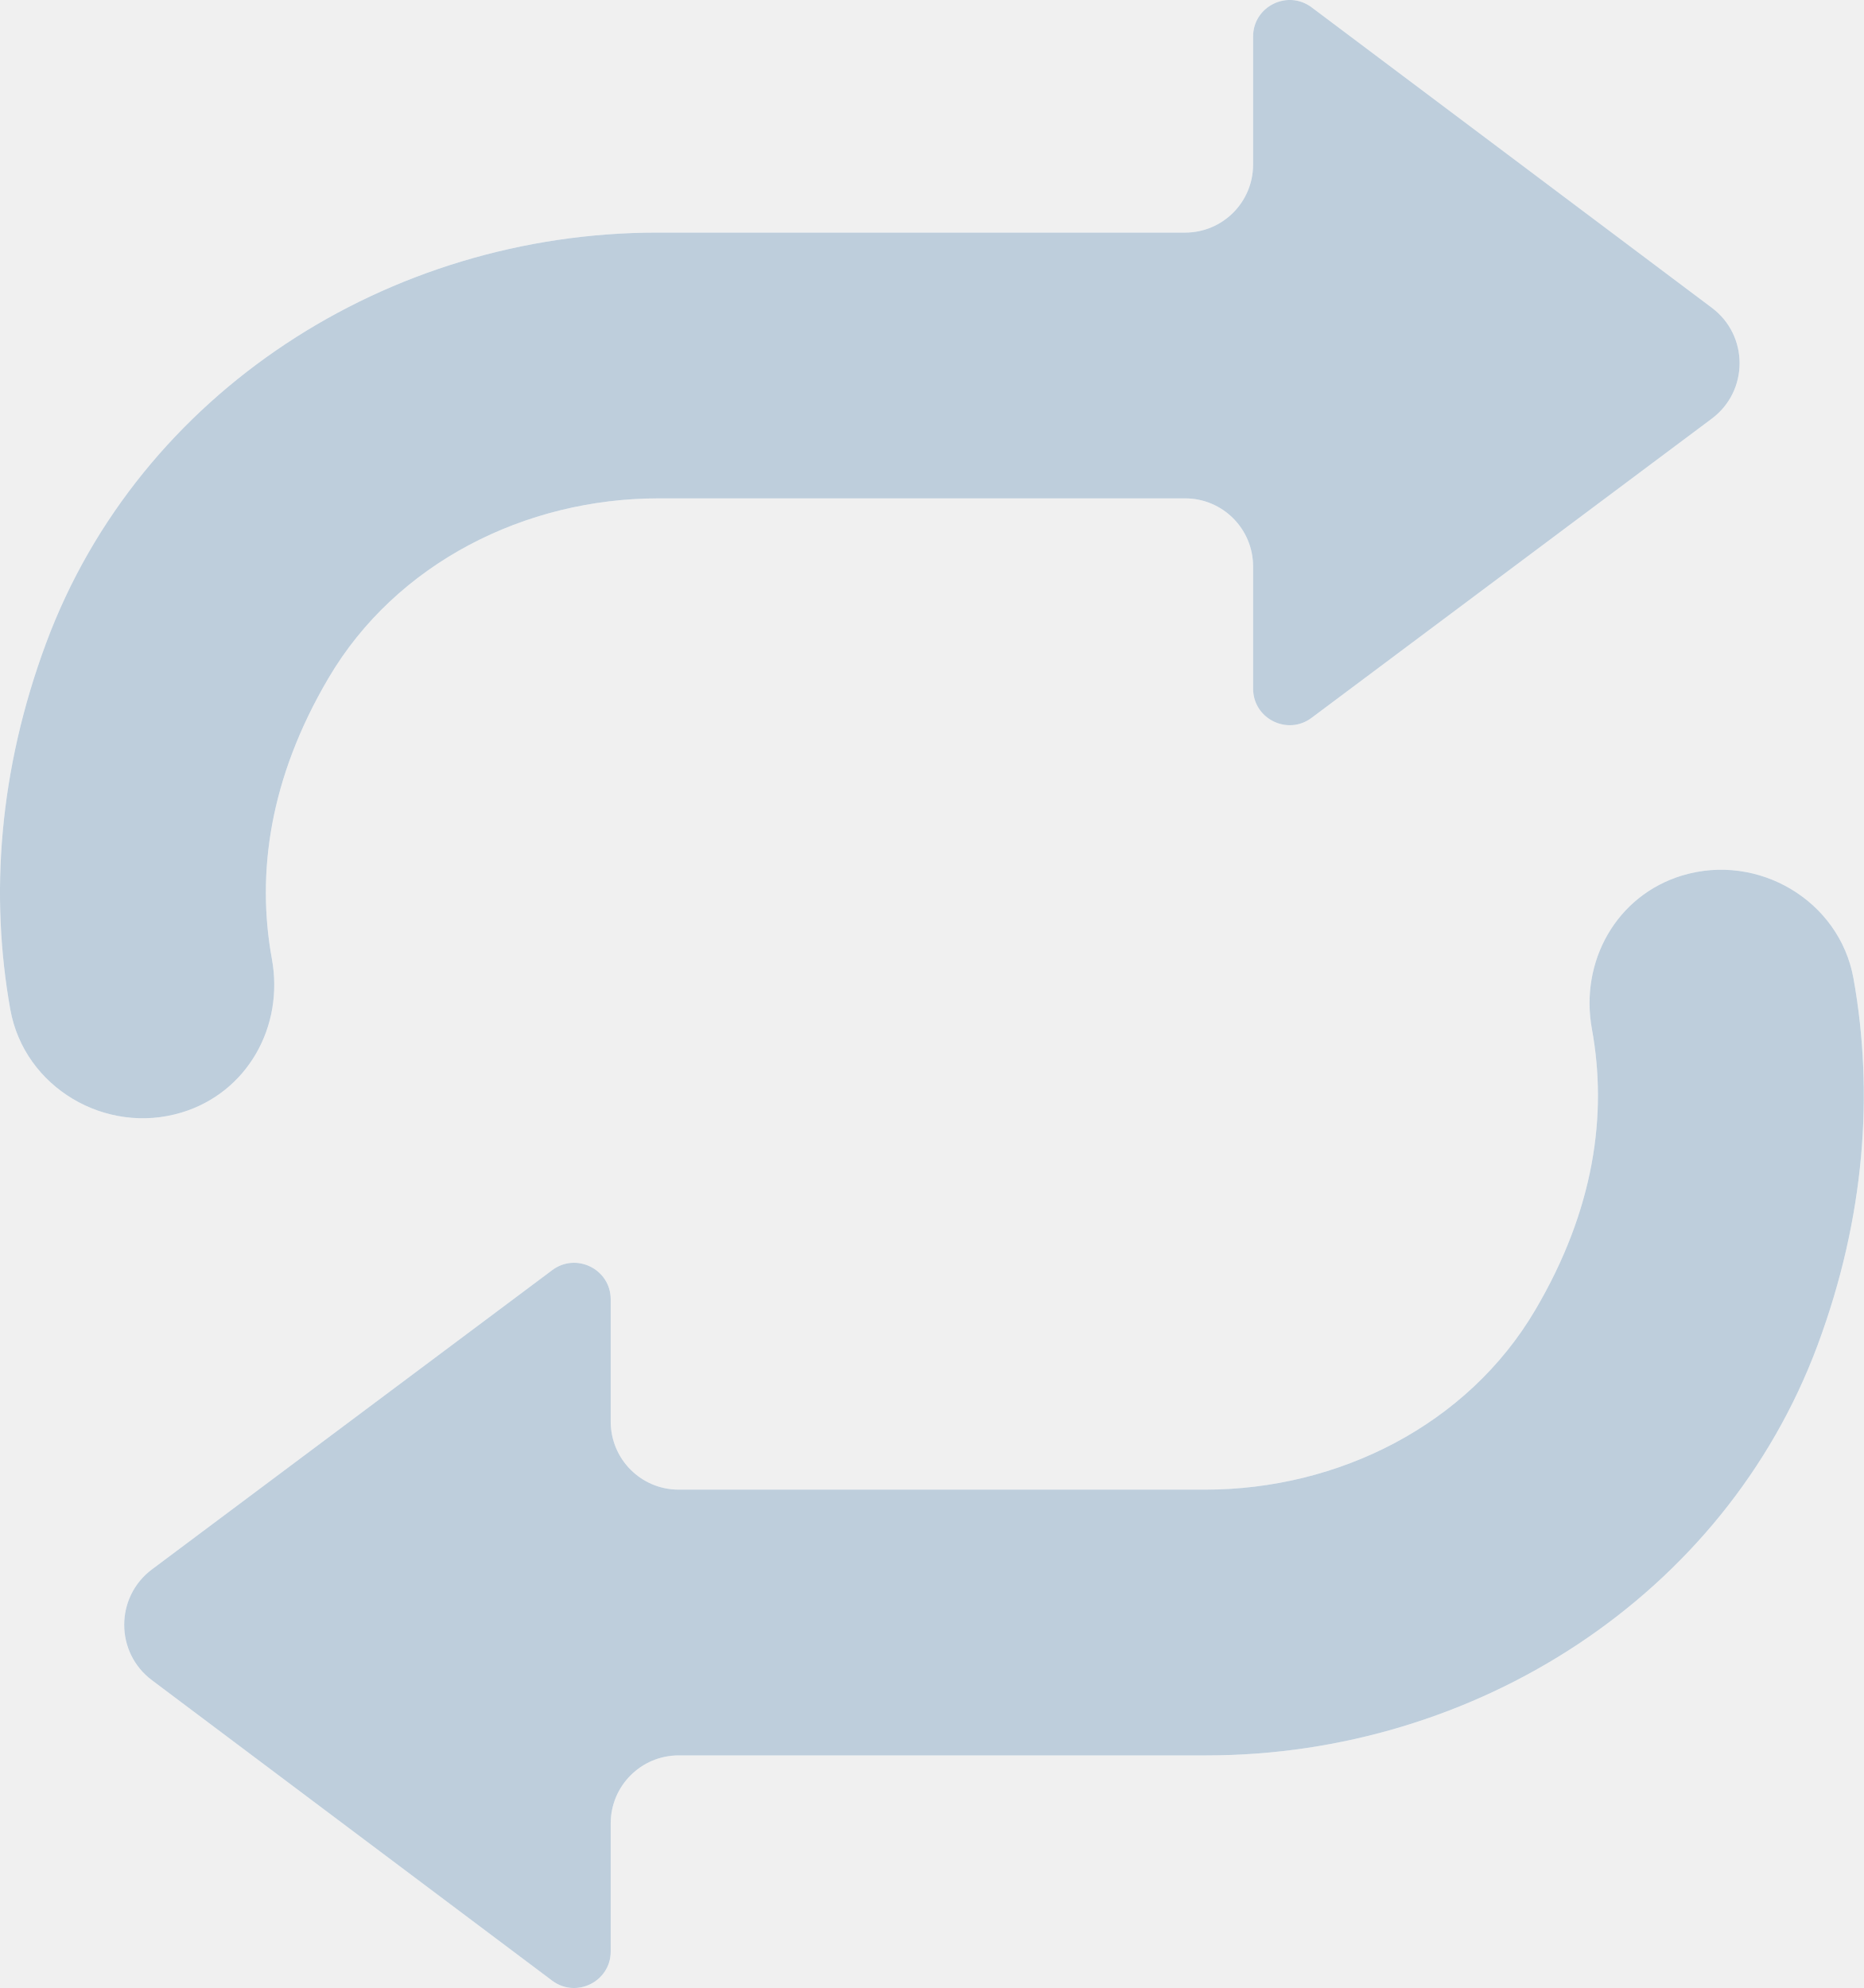
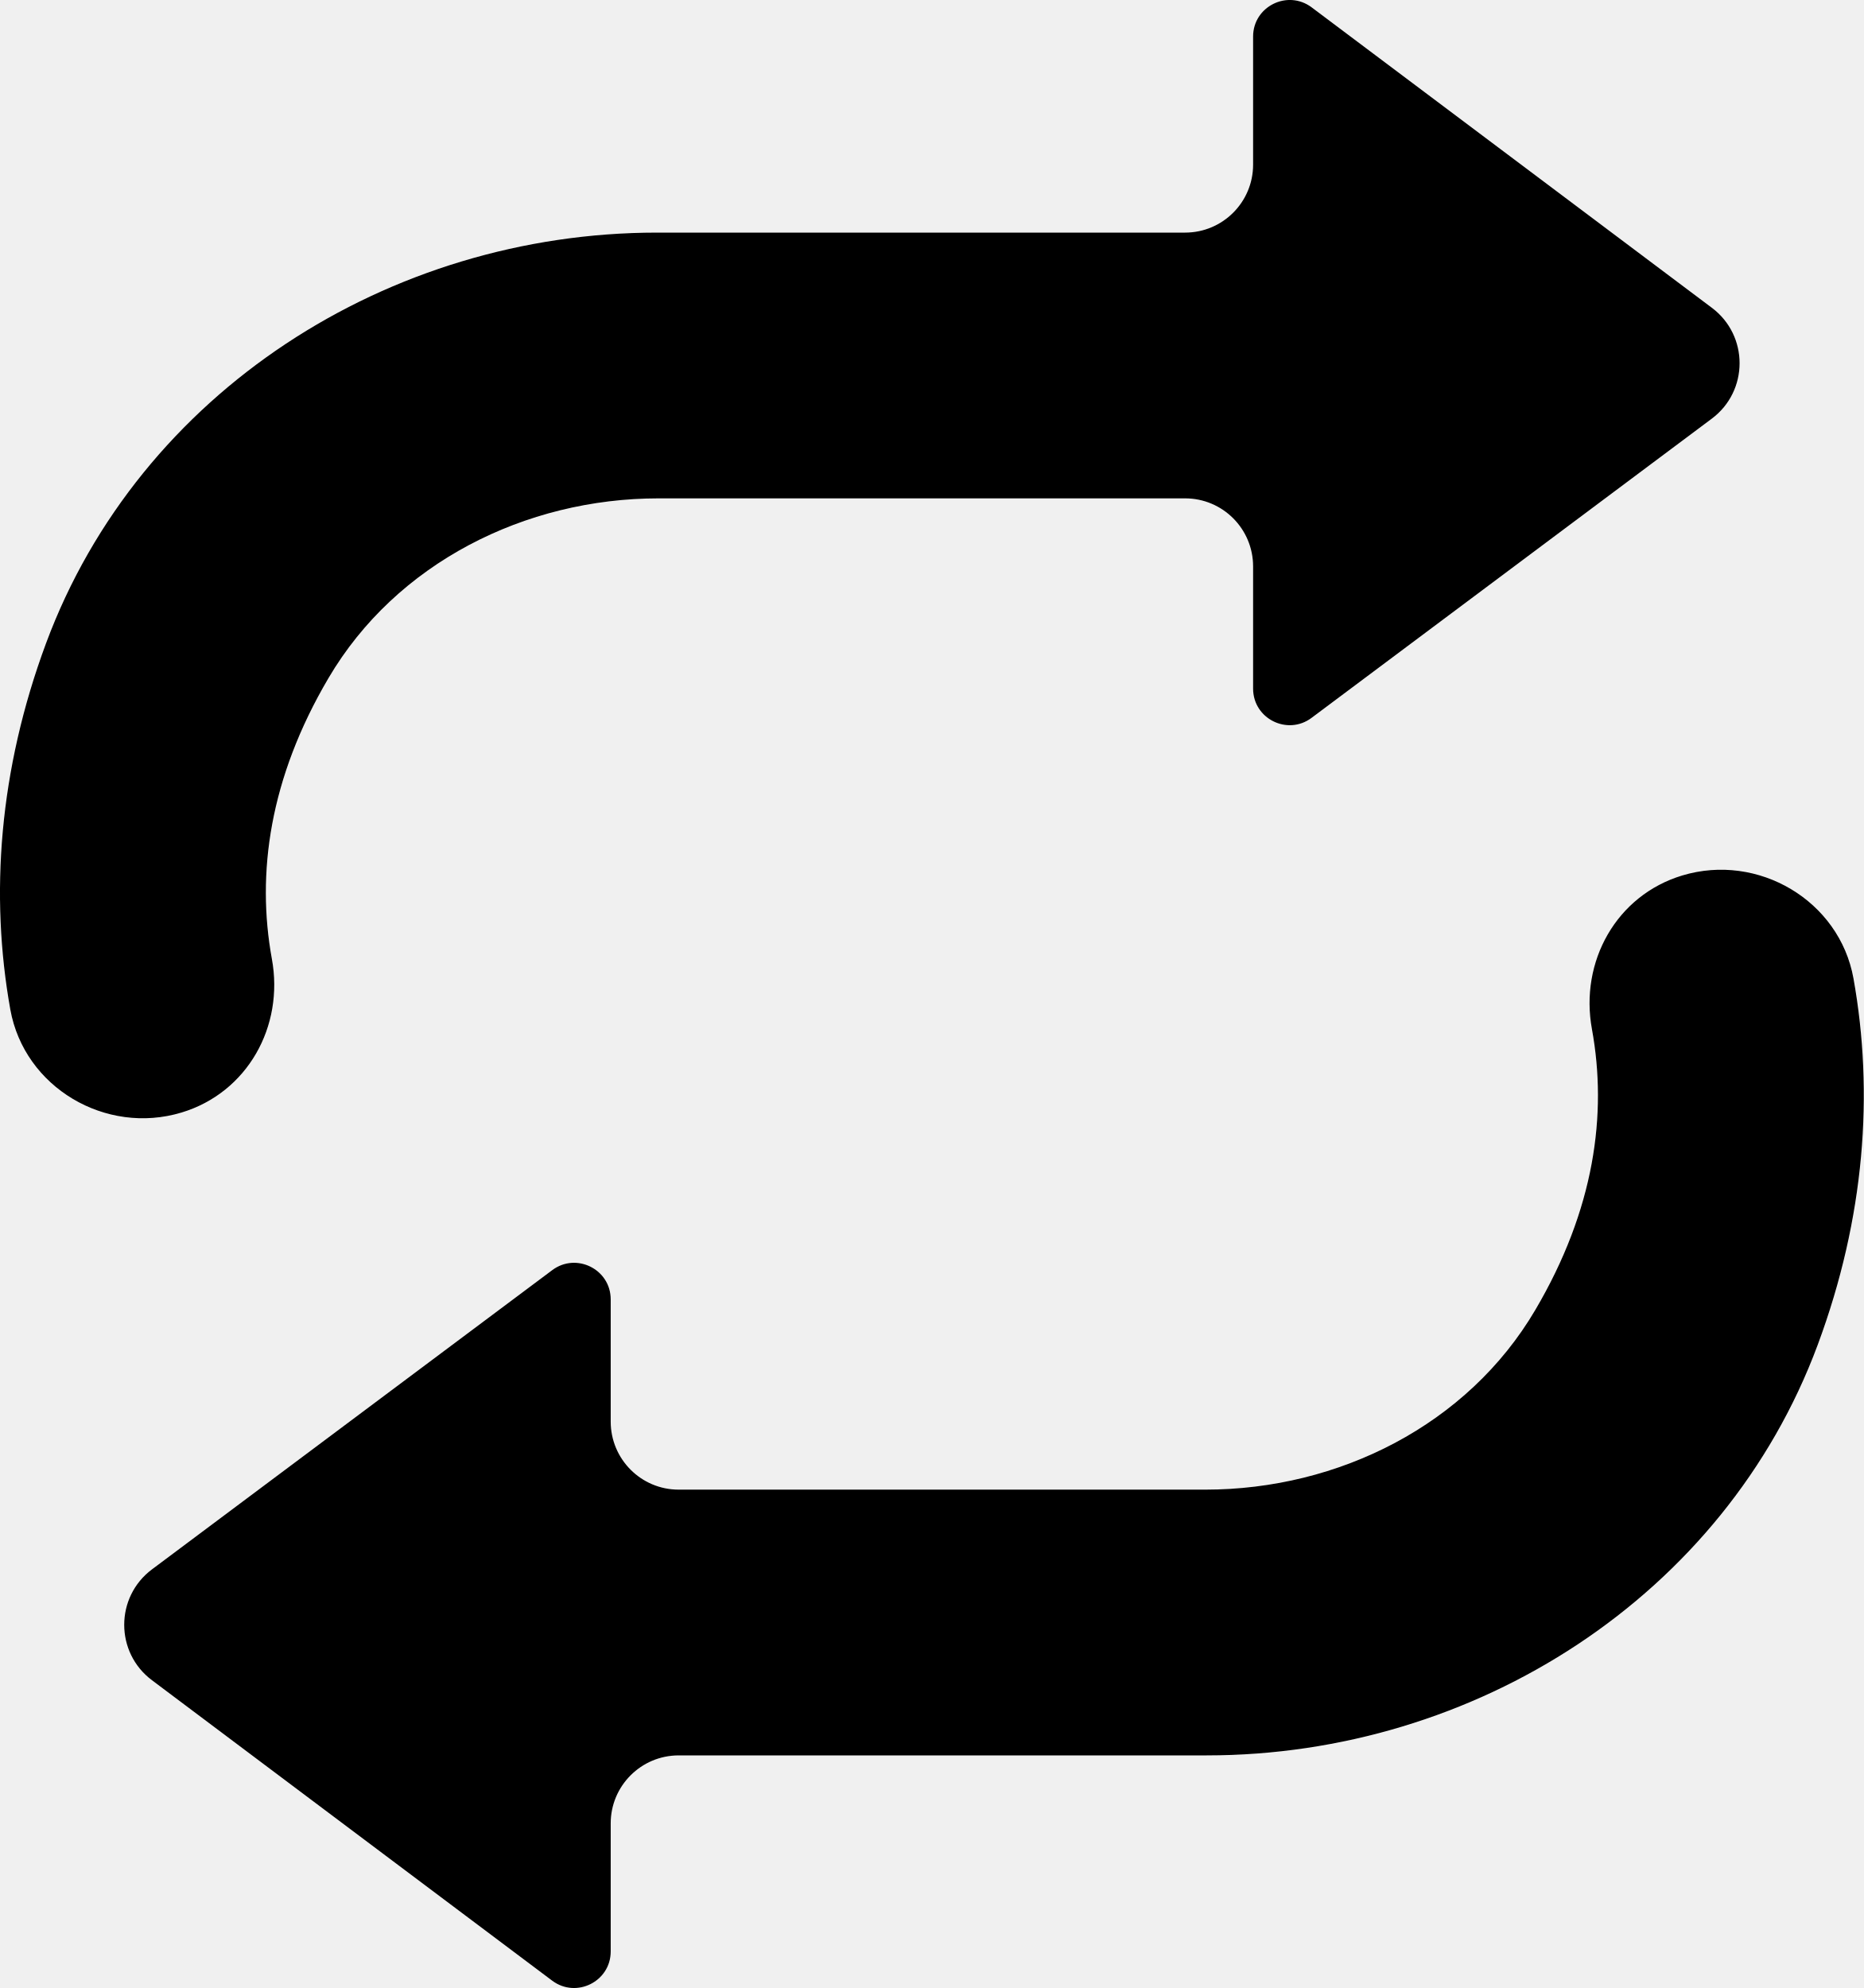
<svg xmlns="http://www.w3.org/2000/svg" xmlns:xlink="http://www.w3.org/1999/xlink" width="15px" height="16px" viewBox="0 0 15 16" version="1.1">
  <defs>
    <path d="M14.539,7.046 C15.149,6.862 15.804,7.247 15.917,7.875 C16.082,8.797 16.009,9.801 15.629,10.824 C14.878,12.846 12.869,14.128 10.711,14.128 L10.711,14.128 L6.462,14.128 C6.16,14.128 5.915,14.373 5.915,14.675 L5.915,14.675 L5.915,15.706 C5.915,15.948 5.638,16.086 5.444,15.941 L5.444,15.941 L2.223,13.523 C1.925,13.3 1.925,12.853 2.224,12.63 L2.224,12.63 L5.445,10.222 C5.638,10.078 5.915,10.215 5.915,10.458 L5.915,10.458 L5.915,11.441 C5.915,11.744 6.16,11.989 6.462,11.989 L6.462,11.989 L10.7,11.989 C11.773,11.989 12.812,11.468 13.356,10.543 C13.832,9.735 13.937,8.969 13.812,8.283 C13.712,7.739 14.009,7.206 14.539,7.046 Z M11.085,0.294 C11.085,0.052 11.362,-0.086 11.556,0.059 L11.556,0.059 L14.777,2.477 C15.075,2.7 15.075,3.147 14.776,3.37 L14.776,3.37 L11.555,5.778 C11.362,5.922 11.085,5.785 11.085,5.542 L11.085,5.542 L11.085,4.559 C11.085,4.256 10.84,4.011 10.538,4.011 L10.538,4.011 L6.3,4.011 C5.227,4.011 4.188,4.532 3.644,5.457 C3.168,6.265 3.063,7.031 3.188,7.717 C3.288,8.261 2.991,8.794 2.461,8.954 C1.851,9.138 1.196,8.753 1.083,8.125 C0.918,7.203 0.991,6.199 1.371,5.176 C2.122,3.154 4.131,1.872 6.289,1.872 L6.289,1.872 L10.538,1.872 C10.84,1.872 11.085,1.627 11.085,1.325 L11.085,1.325 Z" id="path-1" />
  </defs>
  <g id="Symbols" stroke="none" stroke-width="1" fill="none" fill-rule="evenodd">
    <g id="Artboard" transform="translate(-11, -10)">
      <g id="Icon/System/Random" transform="translate(10, 10)">
        <g id="Group-15">
          <rect id="Rectangle-6" x="0" y="0" width="16" height="16" />
          <g id="repeat">
            <use fill="#FFFFFF" xlink:href="#path-1" />
-             <use fill="#BECEDC" xlink:href="#path-1" />
+             <use fill="currentColor" xlink:href="#path-1" />
          </g>
        </g>
      </g>
    </g>
  </g>
</svg>
